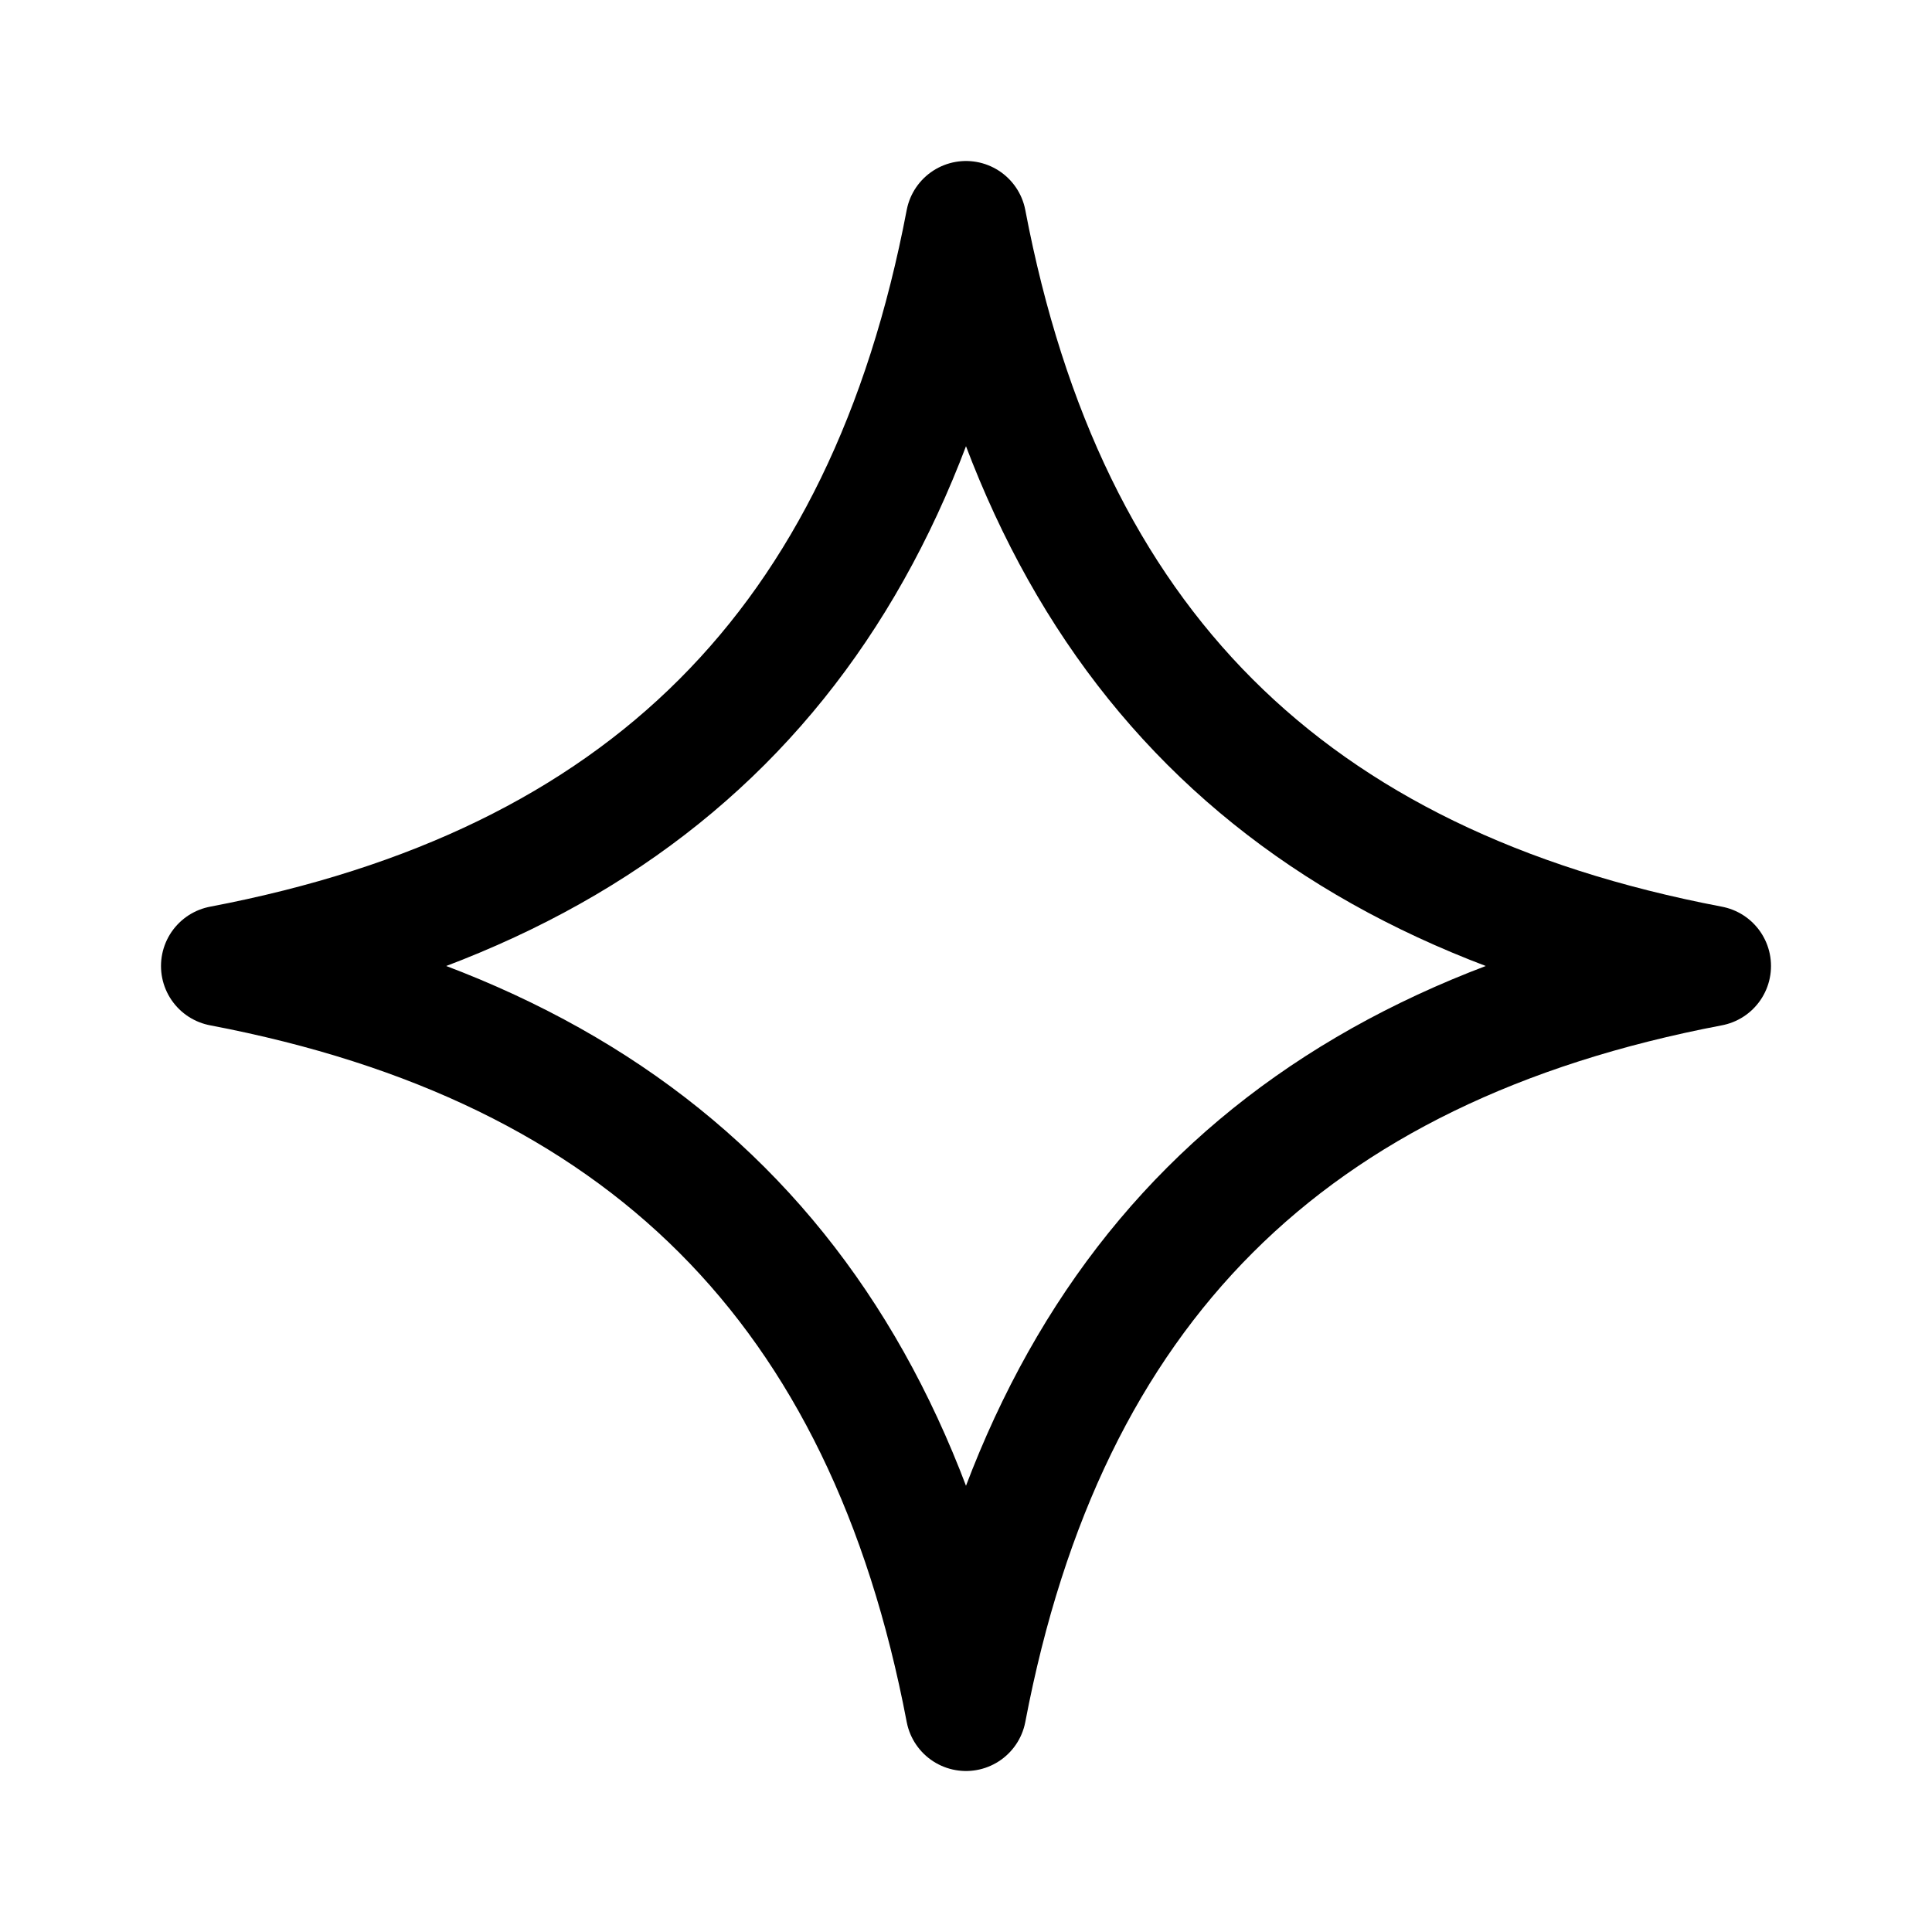
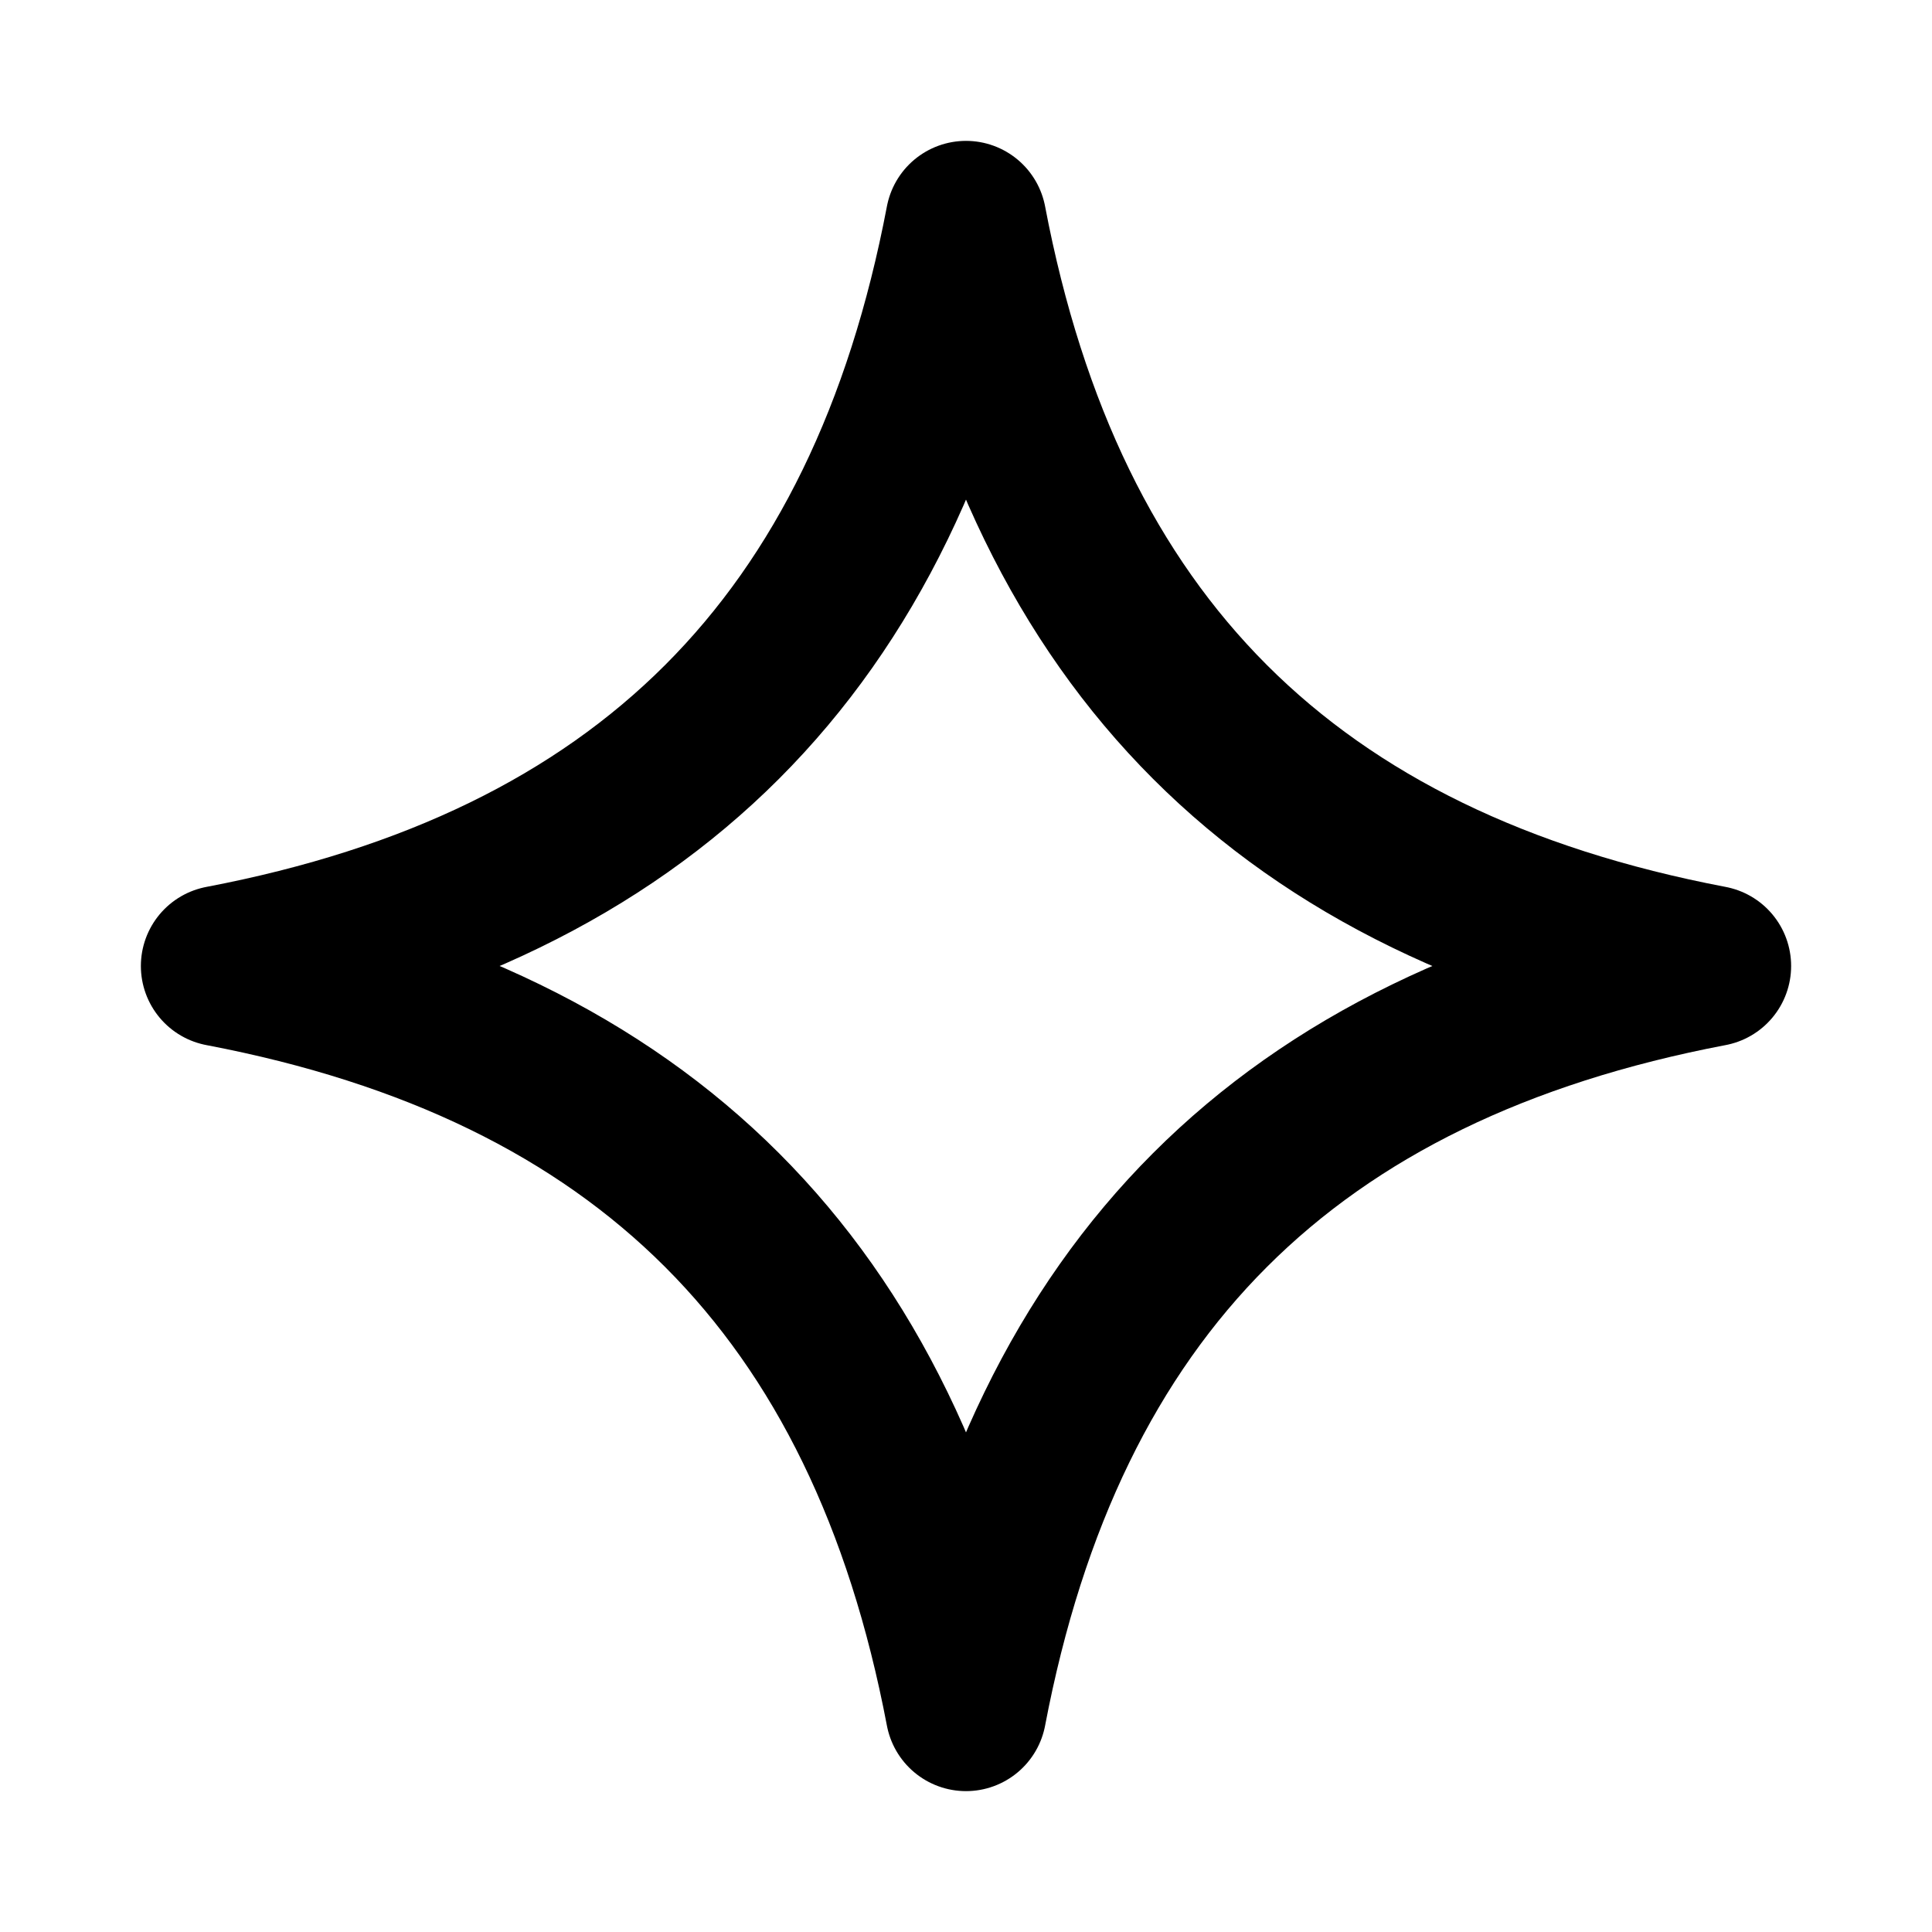
<svg xmlns="http://www.w3.org/2000/svg" viewBox="0 0 24 24" fill="none">
-   <path d="M12 2.75C13 8 16 11 21.25 12C16 13 13 16 12 21.25C11 16 8 13 2.75 12C8 11 11 8 12 2.75Z" stroke="black" stroke-width="1.5" stroke-linecap="square" stroke-linejoin="round" />
+   <path d="M12 2.75C13 8 16 11 21.25 12C16 13 13 16 12 21.25C11 16 8 13 2.75 12C8 11 11 8 12 2.75Z" stroke="black" stroke-width="2" stroke-linecap="square" stroke-linejoin="round" />
</svg>
